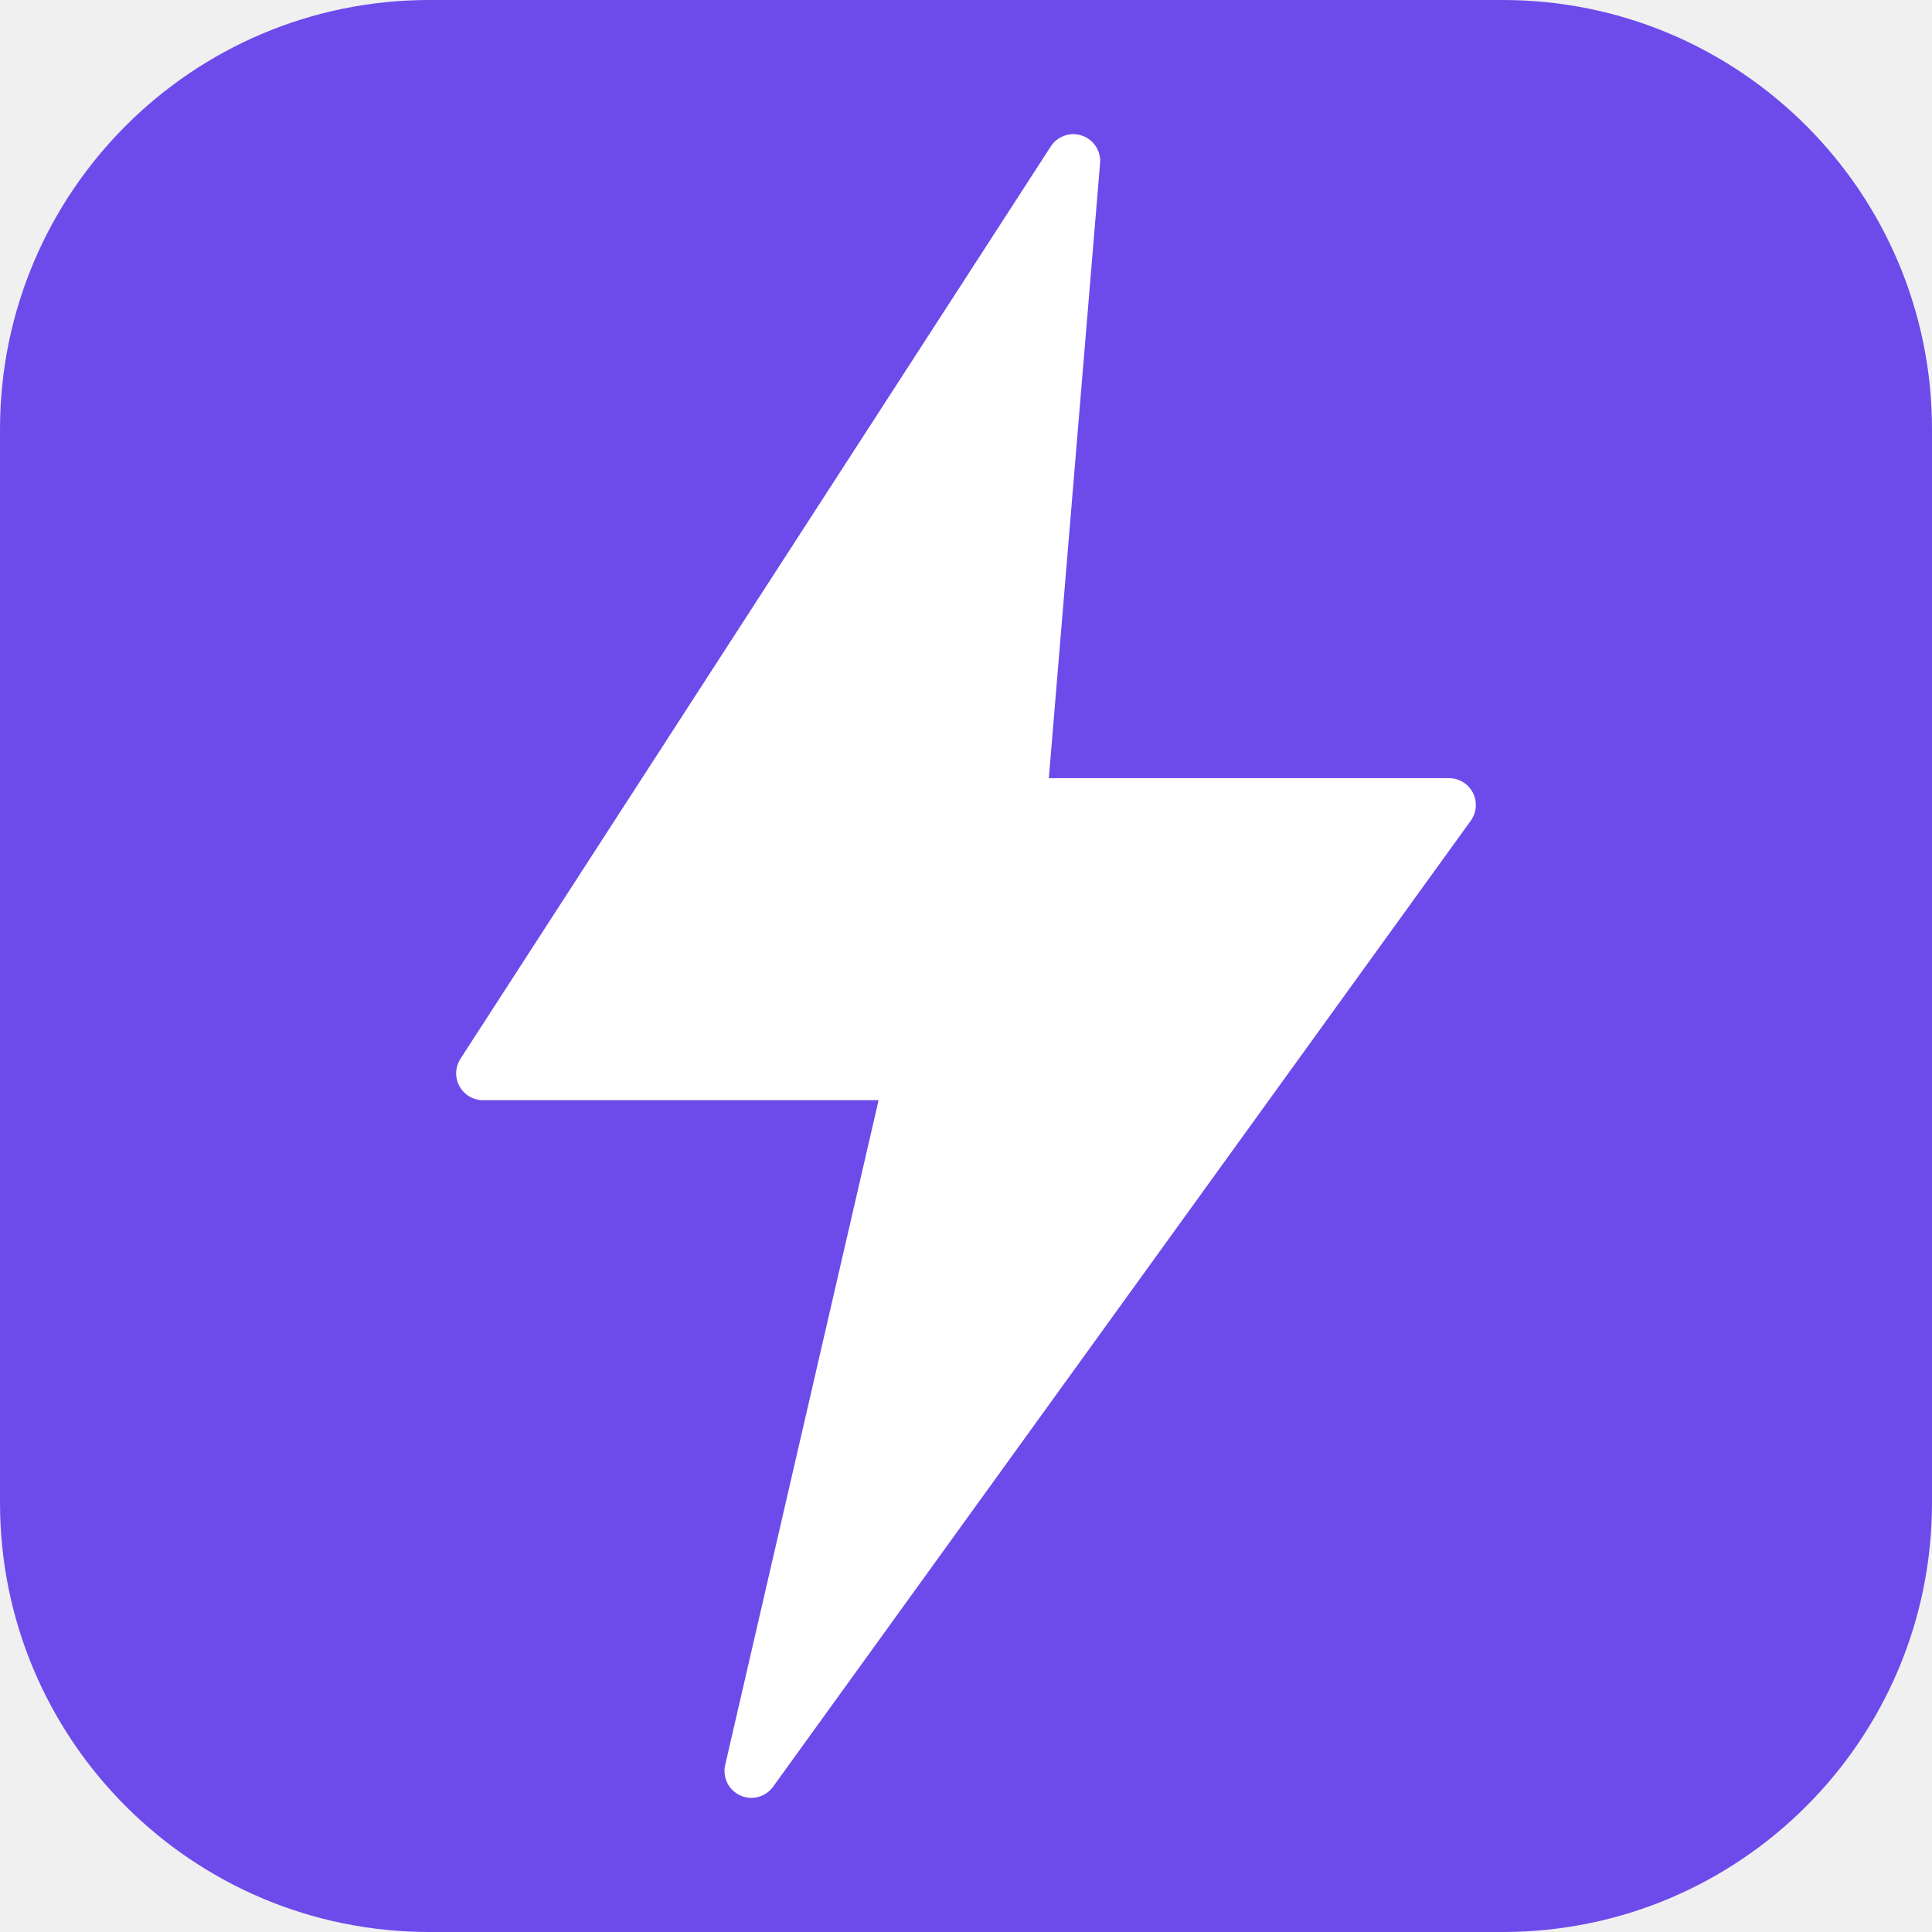
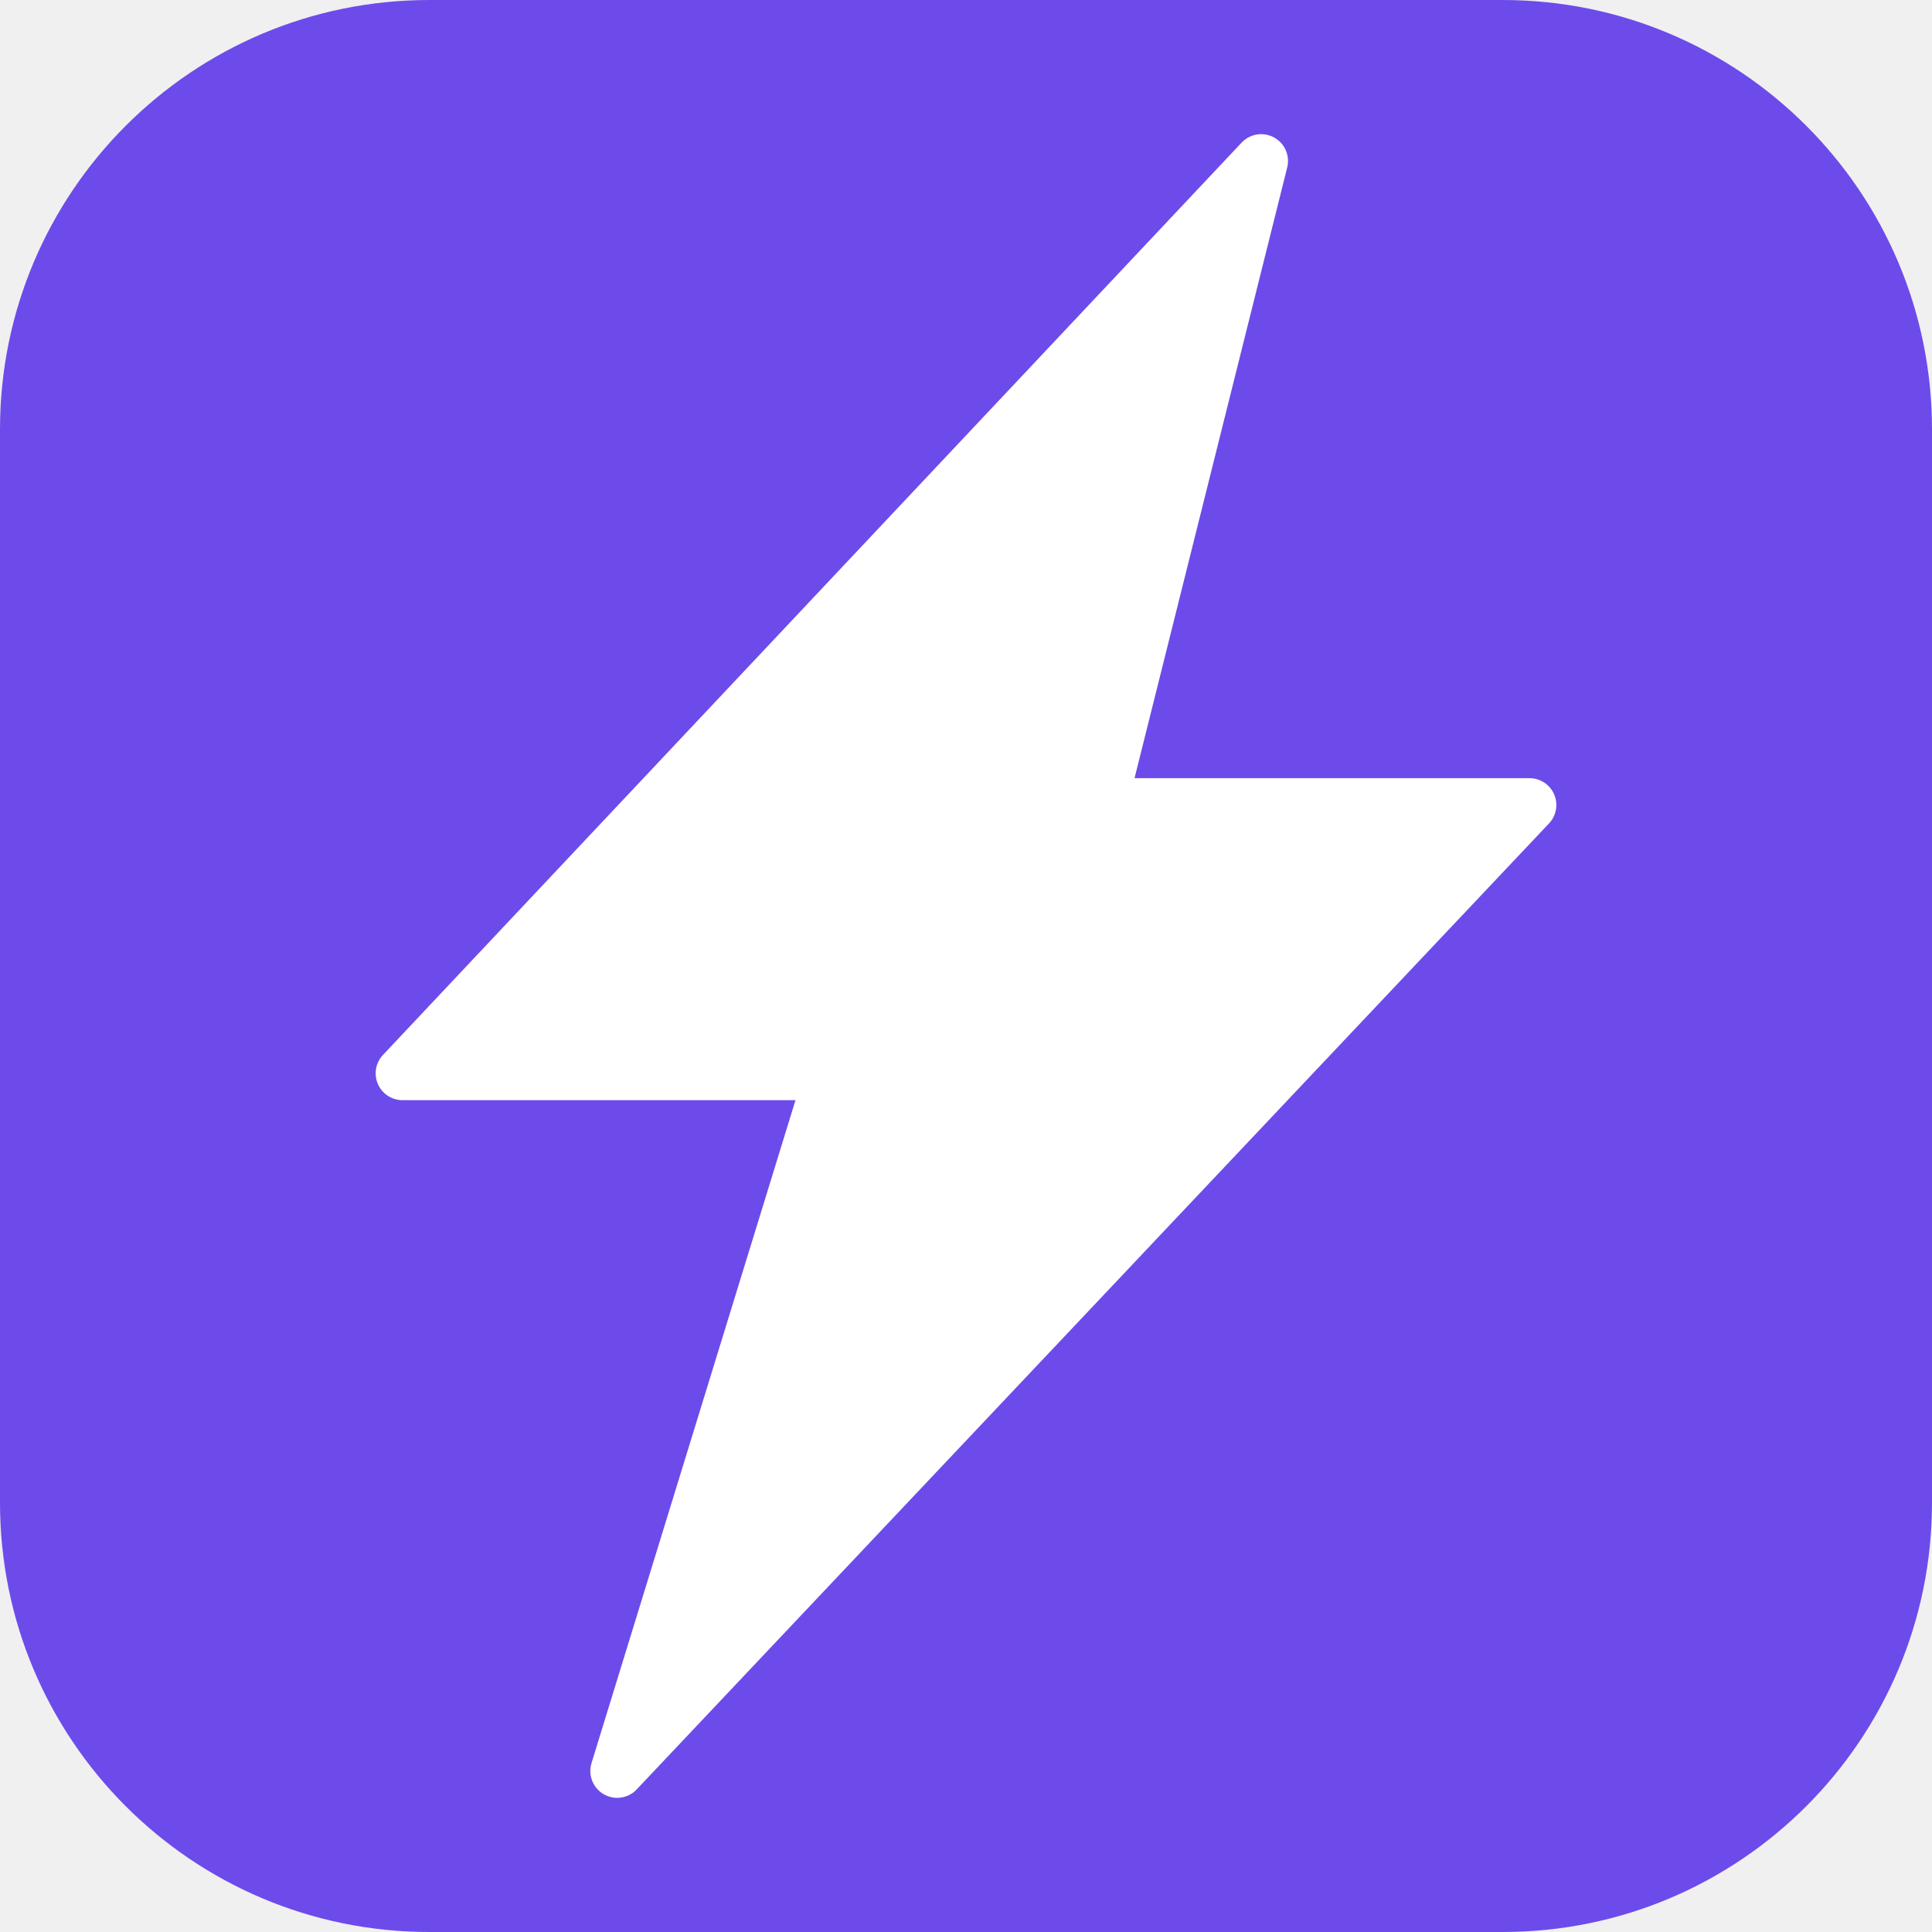
<svg xmlns="http://www.w3.org/2000/svg" viewBox="0 0 72 72" width="72" height="72">
  <rect width="72" height="72" rx="16" fill="#6d4bea" />
-   <path d="M40 6 L18 40 L34 40 L28 66 L54 30 L38 30 Z" fill="#fff" stroke="#fff" stroke-width="2" stroke-linejoin="round" />
+   <path d="M47 6 L15 40 L31 40 L23 66 L57 30 L41 30 Z" fill="#fff" stroke="#fff" stroke-width="2" stroke-linejoin="round" />
</svg>
